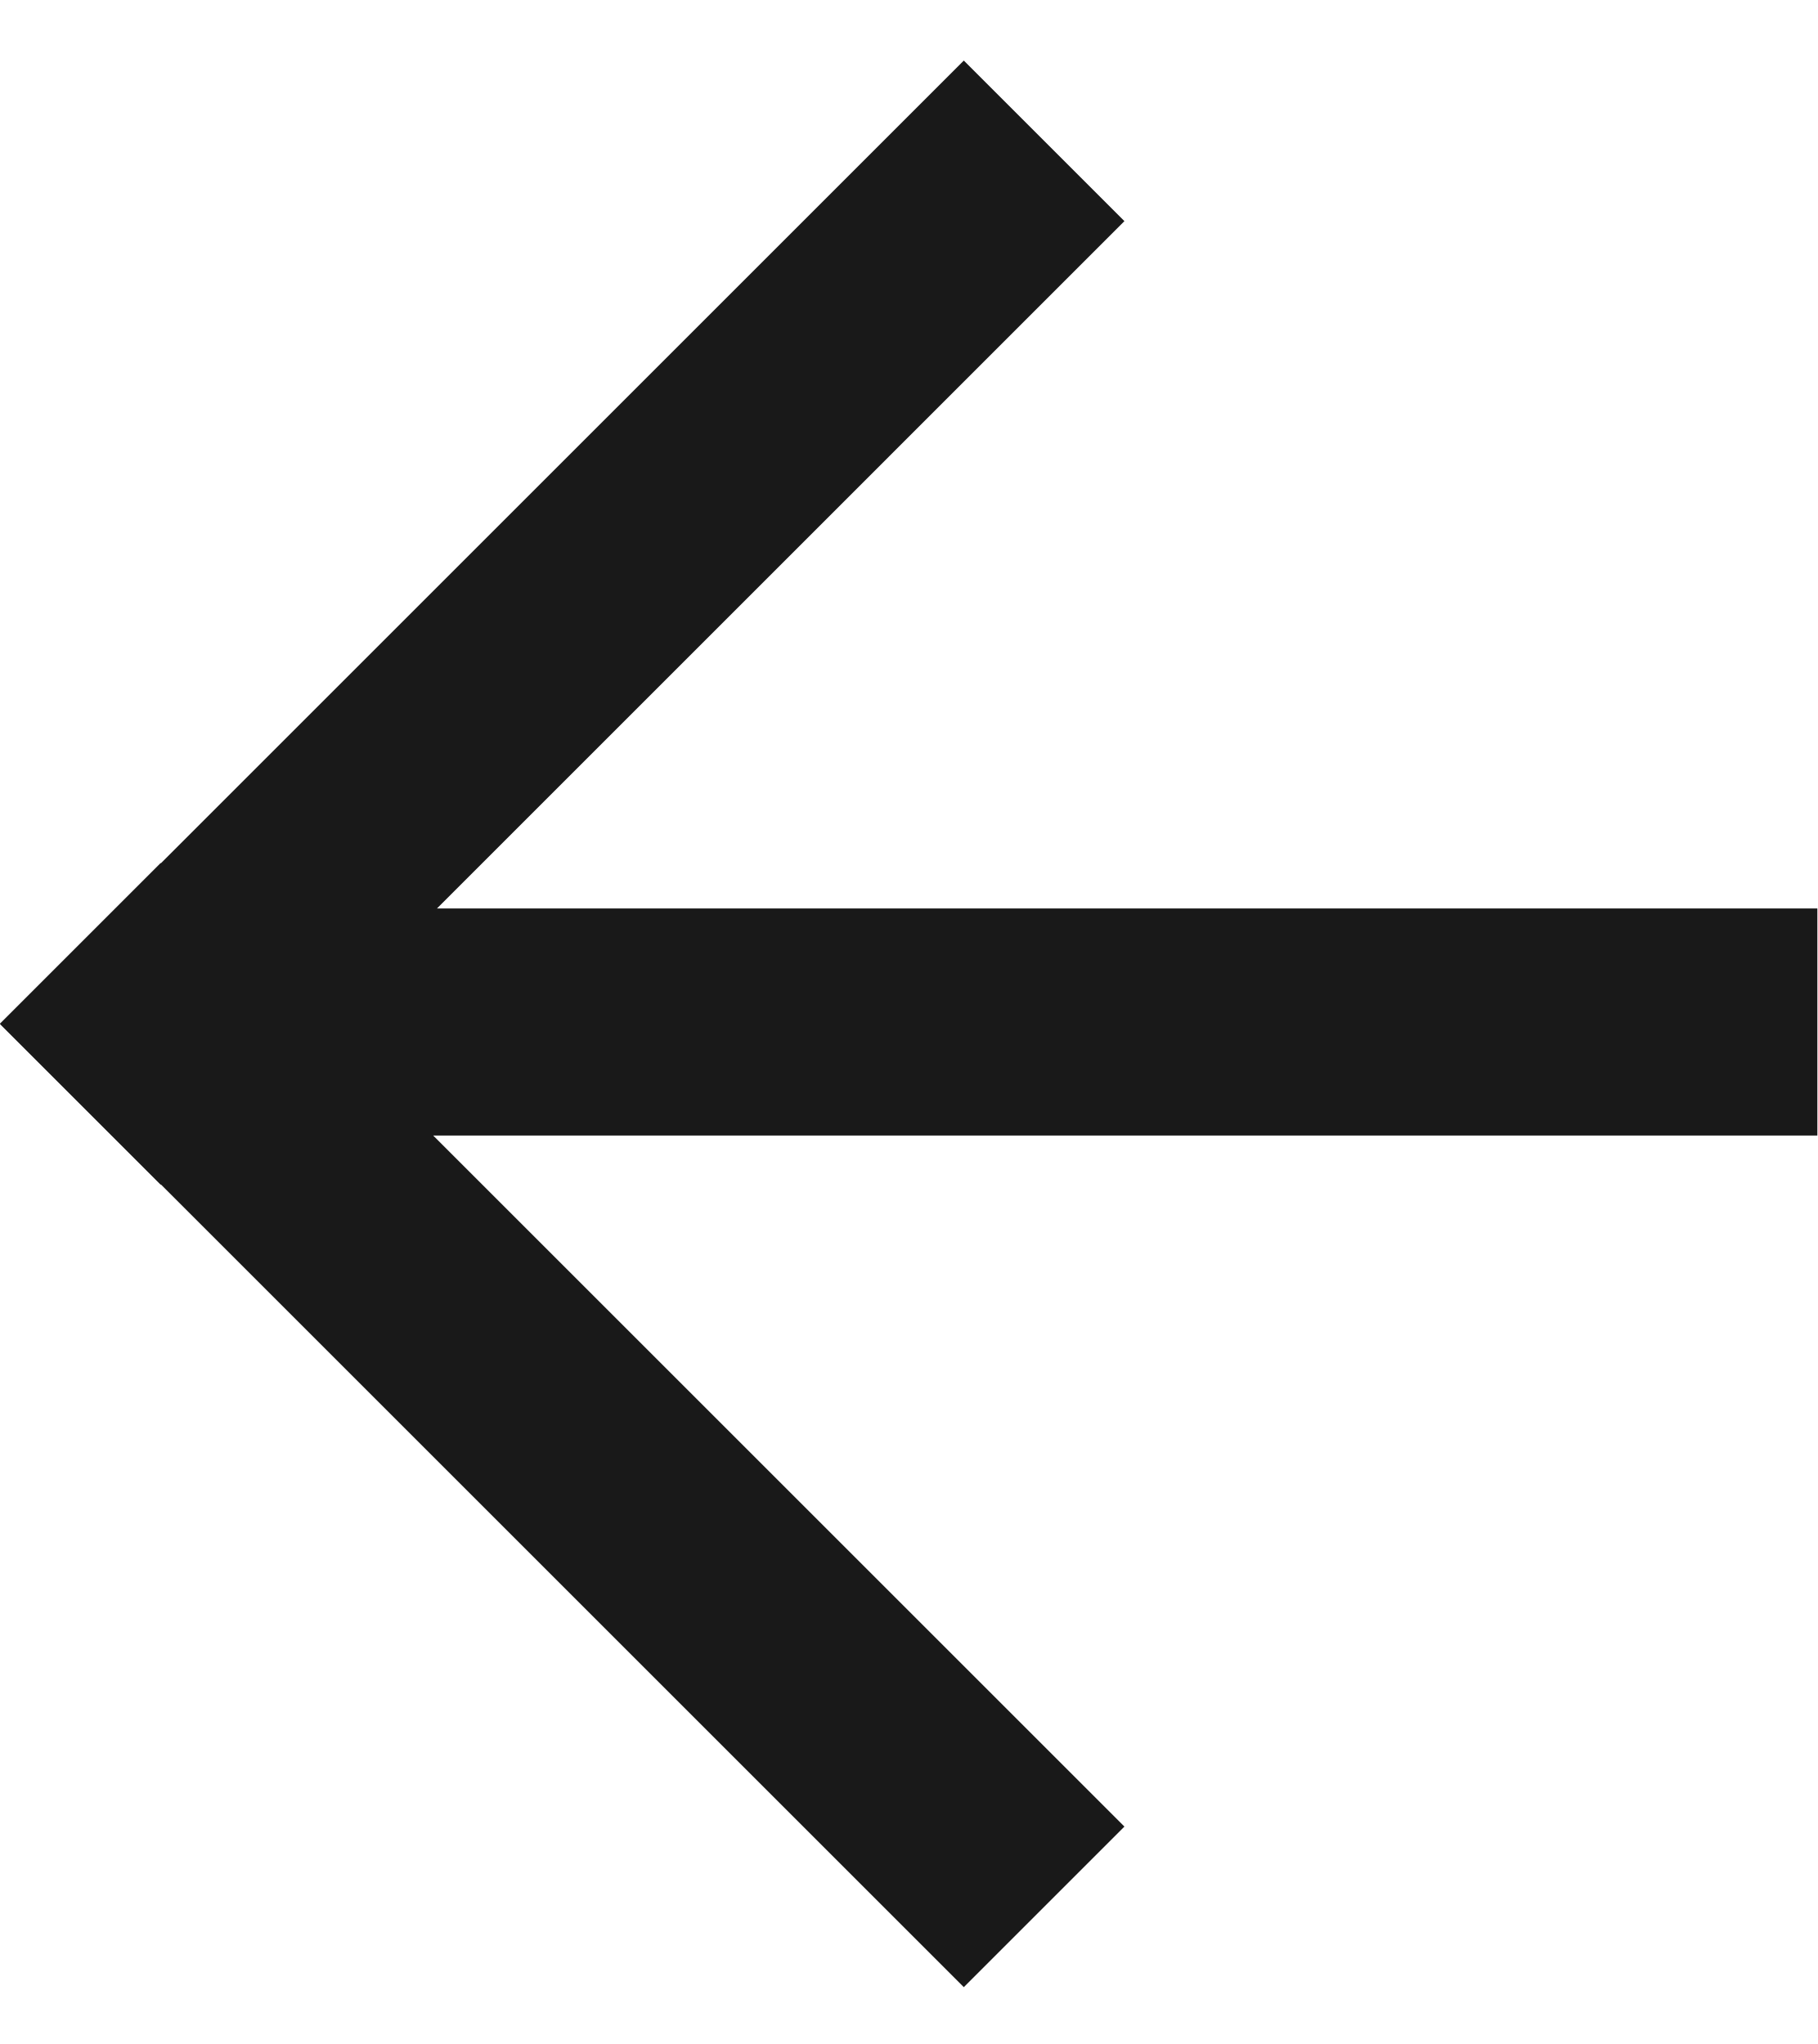
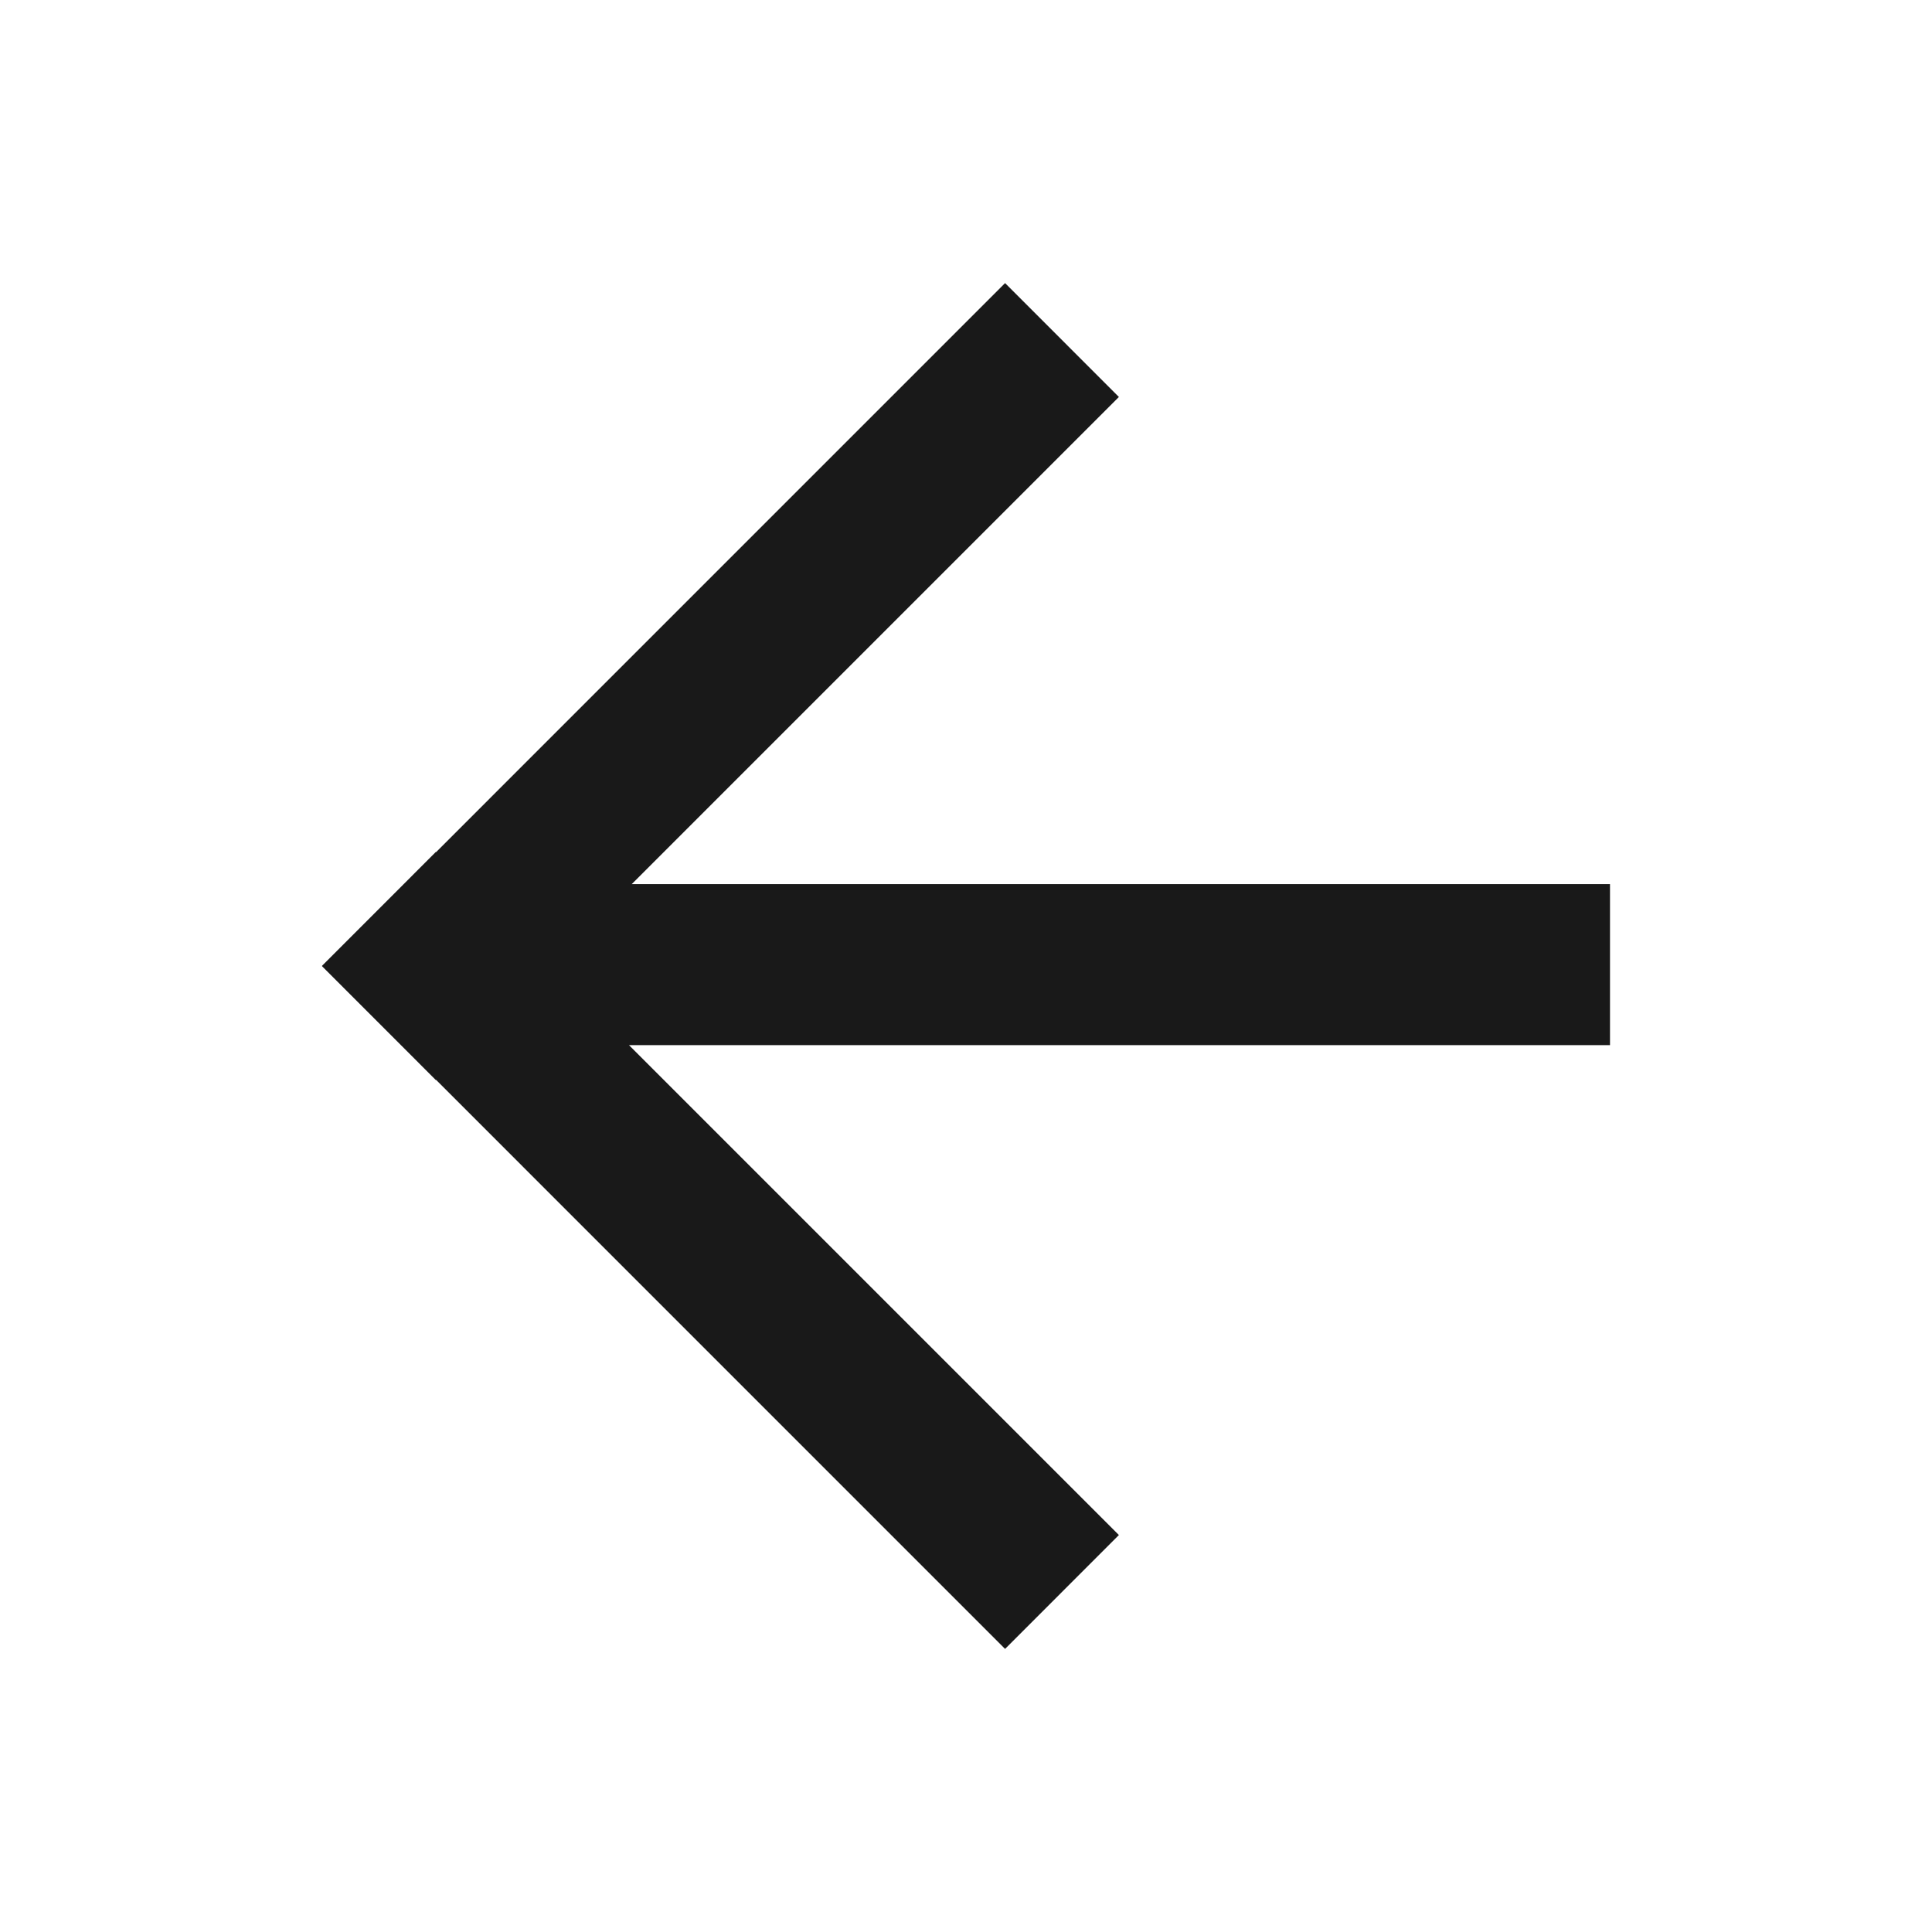
- <svg xmlns="http://www.w3.org/2000/svg" width="24" height="27" viewBox="0 0 24 27">
-   <g fill="none" fill-rule="evenodd" transform="translate(-6 -5)">
-     <polygon points="0 0 36 0 36 36 0 36" />
-     <path fill="#191919" d="M11.721,20 L30,20 L30,17 L11.771,17 L20.849,7.921 L18.728,5.8 L8.125,16.403 L8.121,16.4 L6,18.521 L6.003,18.525 L6,18.528 L8.121,20.649 L8.125,20.646 L18.728,31.249 L20.849,29.128 L11.721,20 Z" />
-   </g>
+ <svg xmlns="http://www.w3.org/2000/svg" width="36" height="36" viewBox="0 0 36 36">
+   <path fill="#191919" fill-rule="evenodd" d="M11.721,19.475 L30,19.475 L30,16.475 L11.771,16.475 L20.849,7.397 L18.728,5.275 L8.125,15.879 L8.121,15.875 L6,17.997 L6.003,18 L6,18.003 L8.121,20.125 L8.125,20.121 L18.728,30.725 L20.849,28.603 L11.721,19.475 Z" />
</svg>
